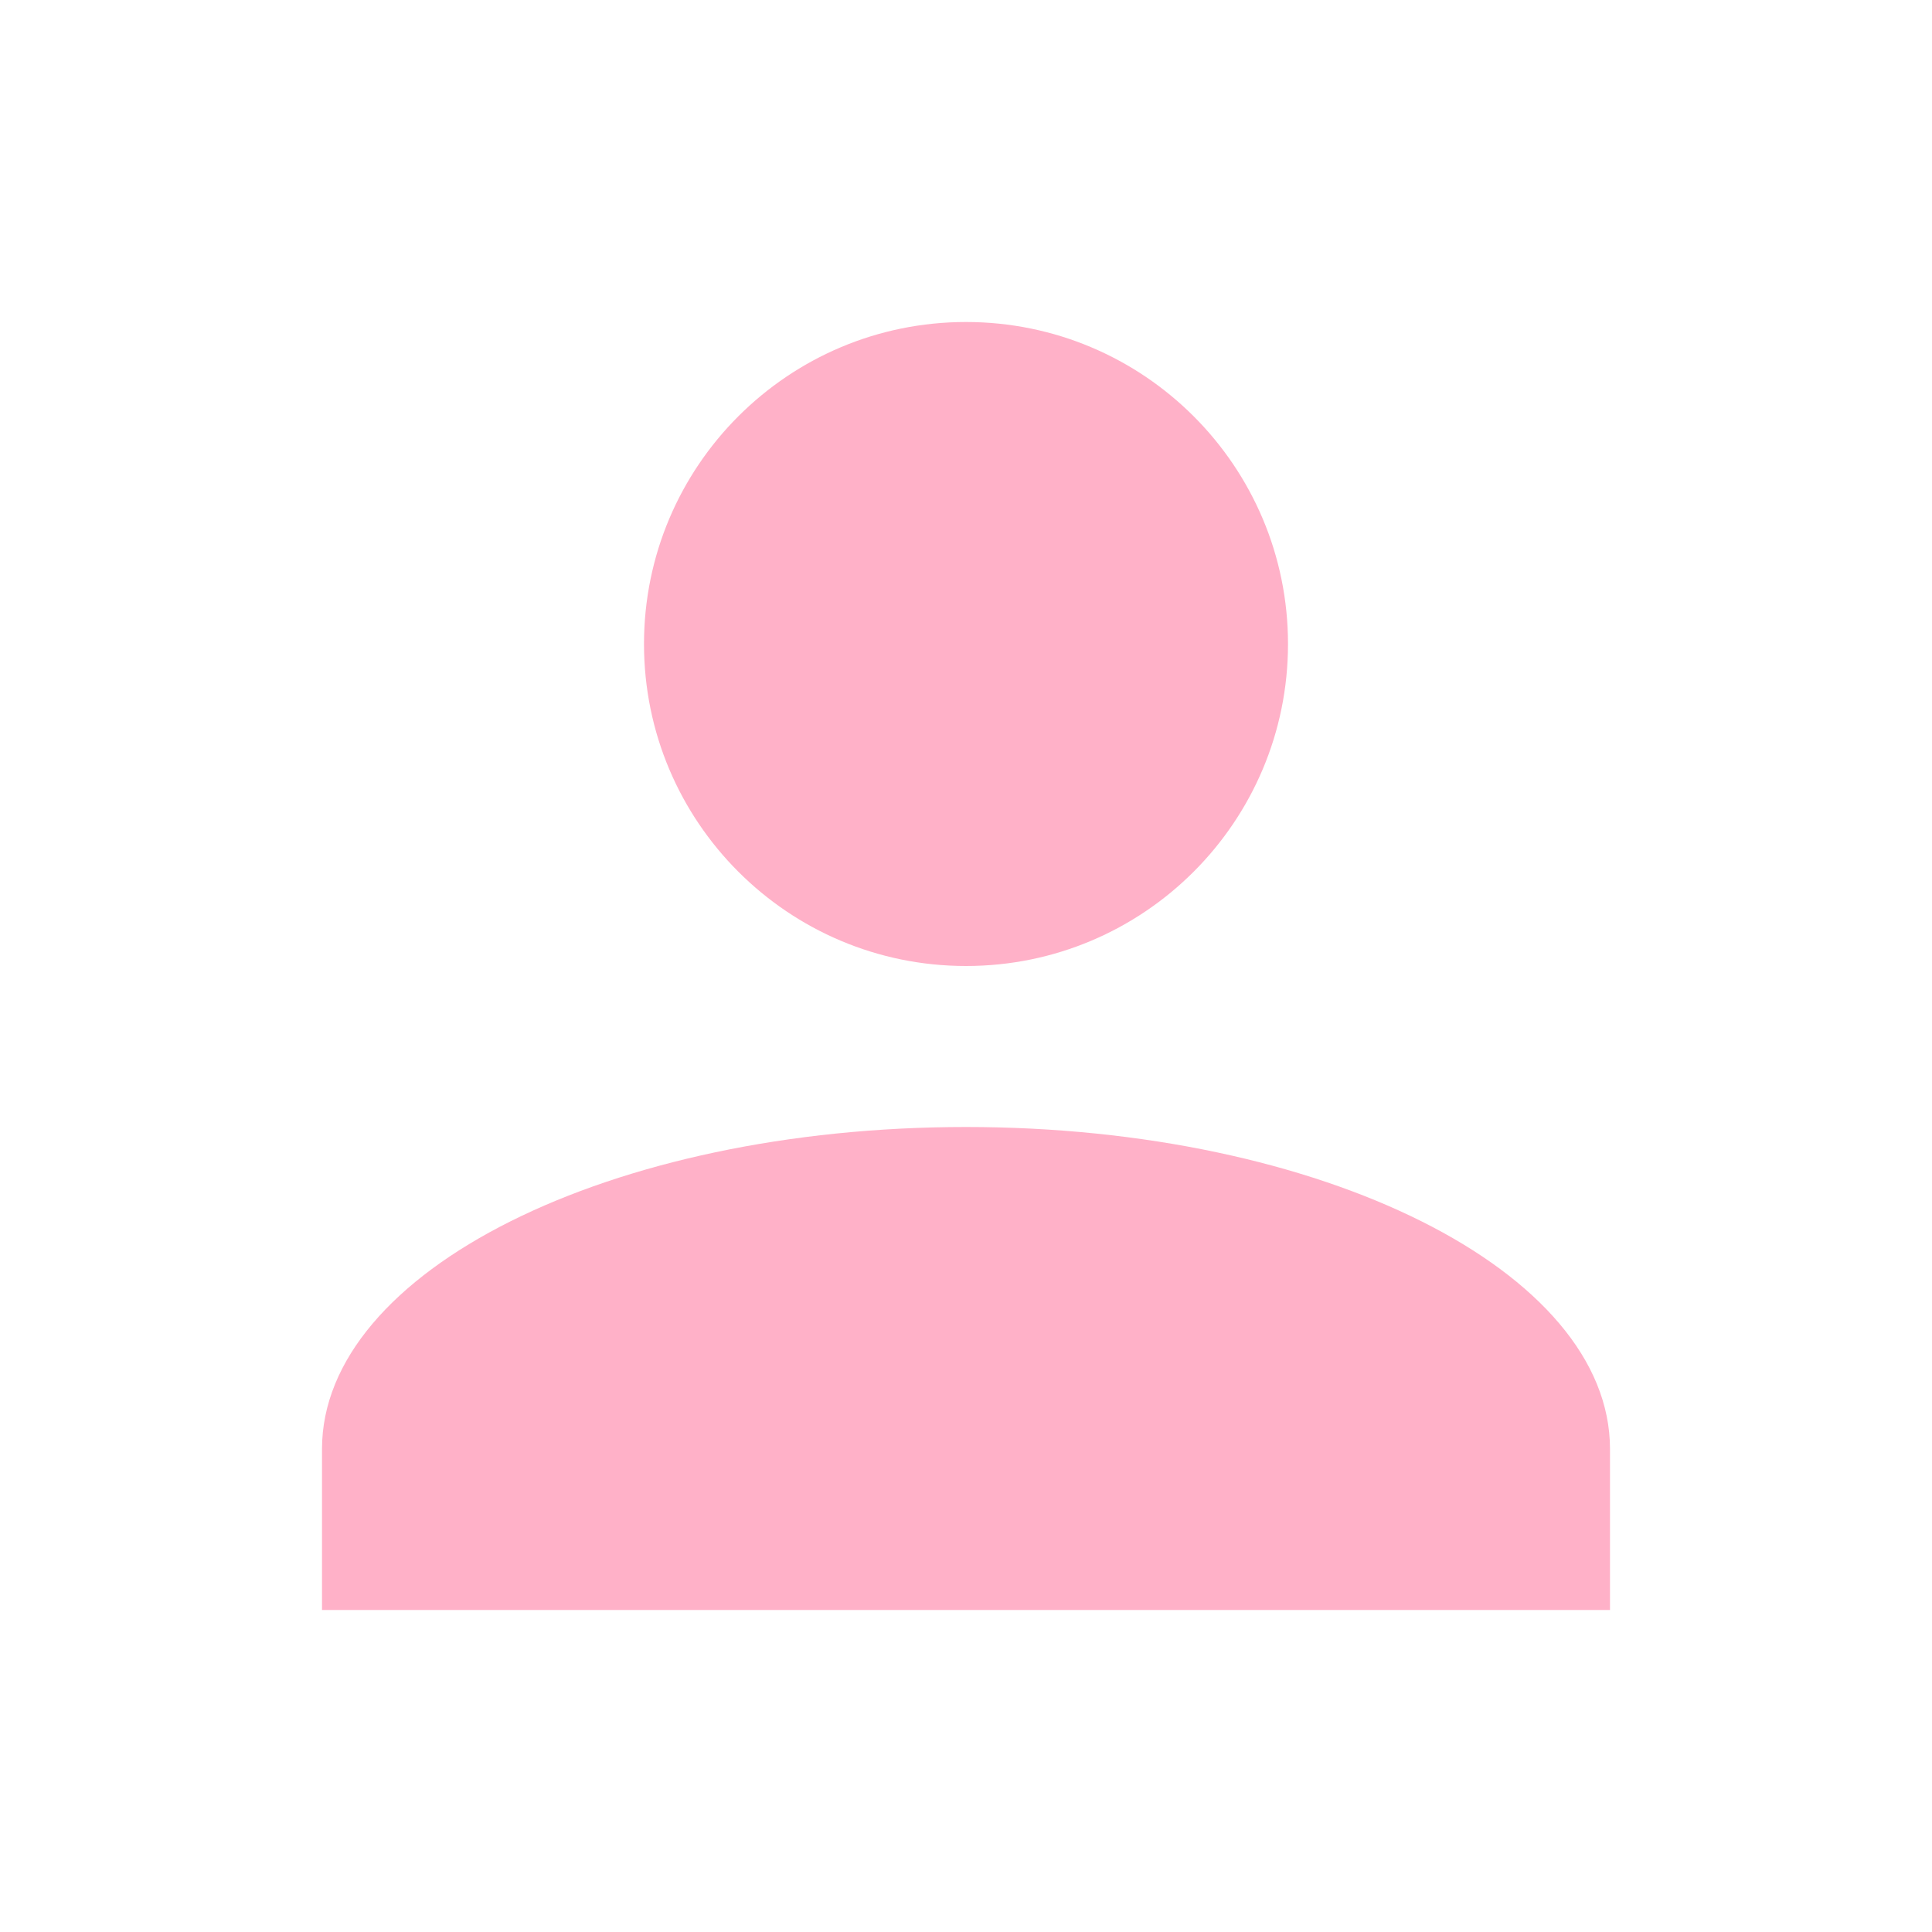
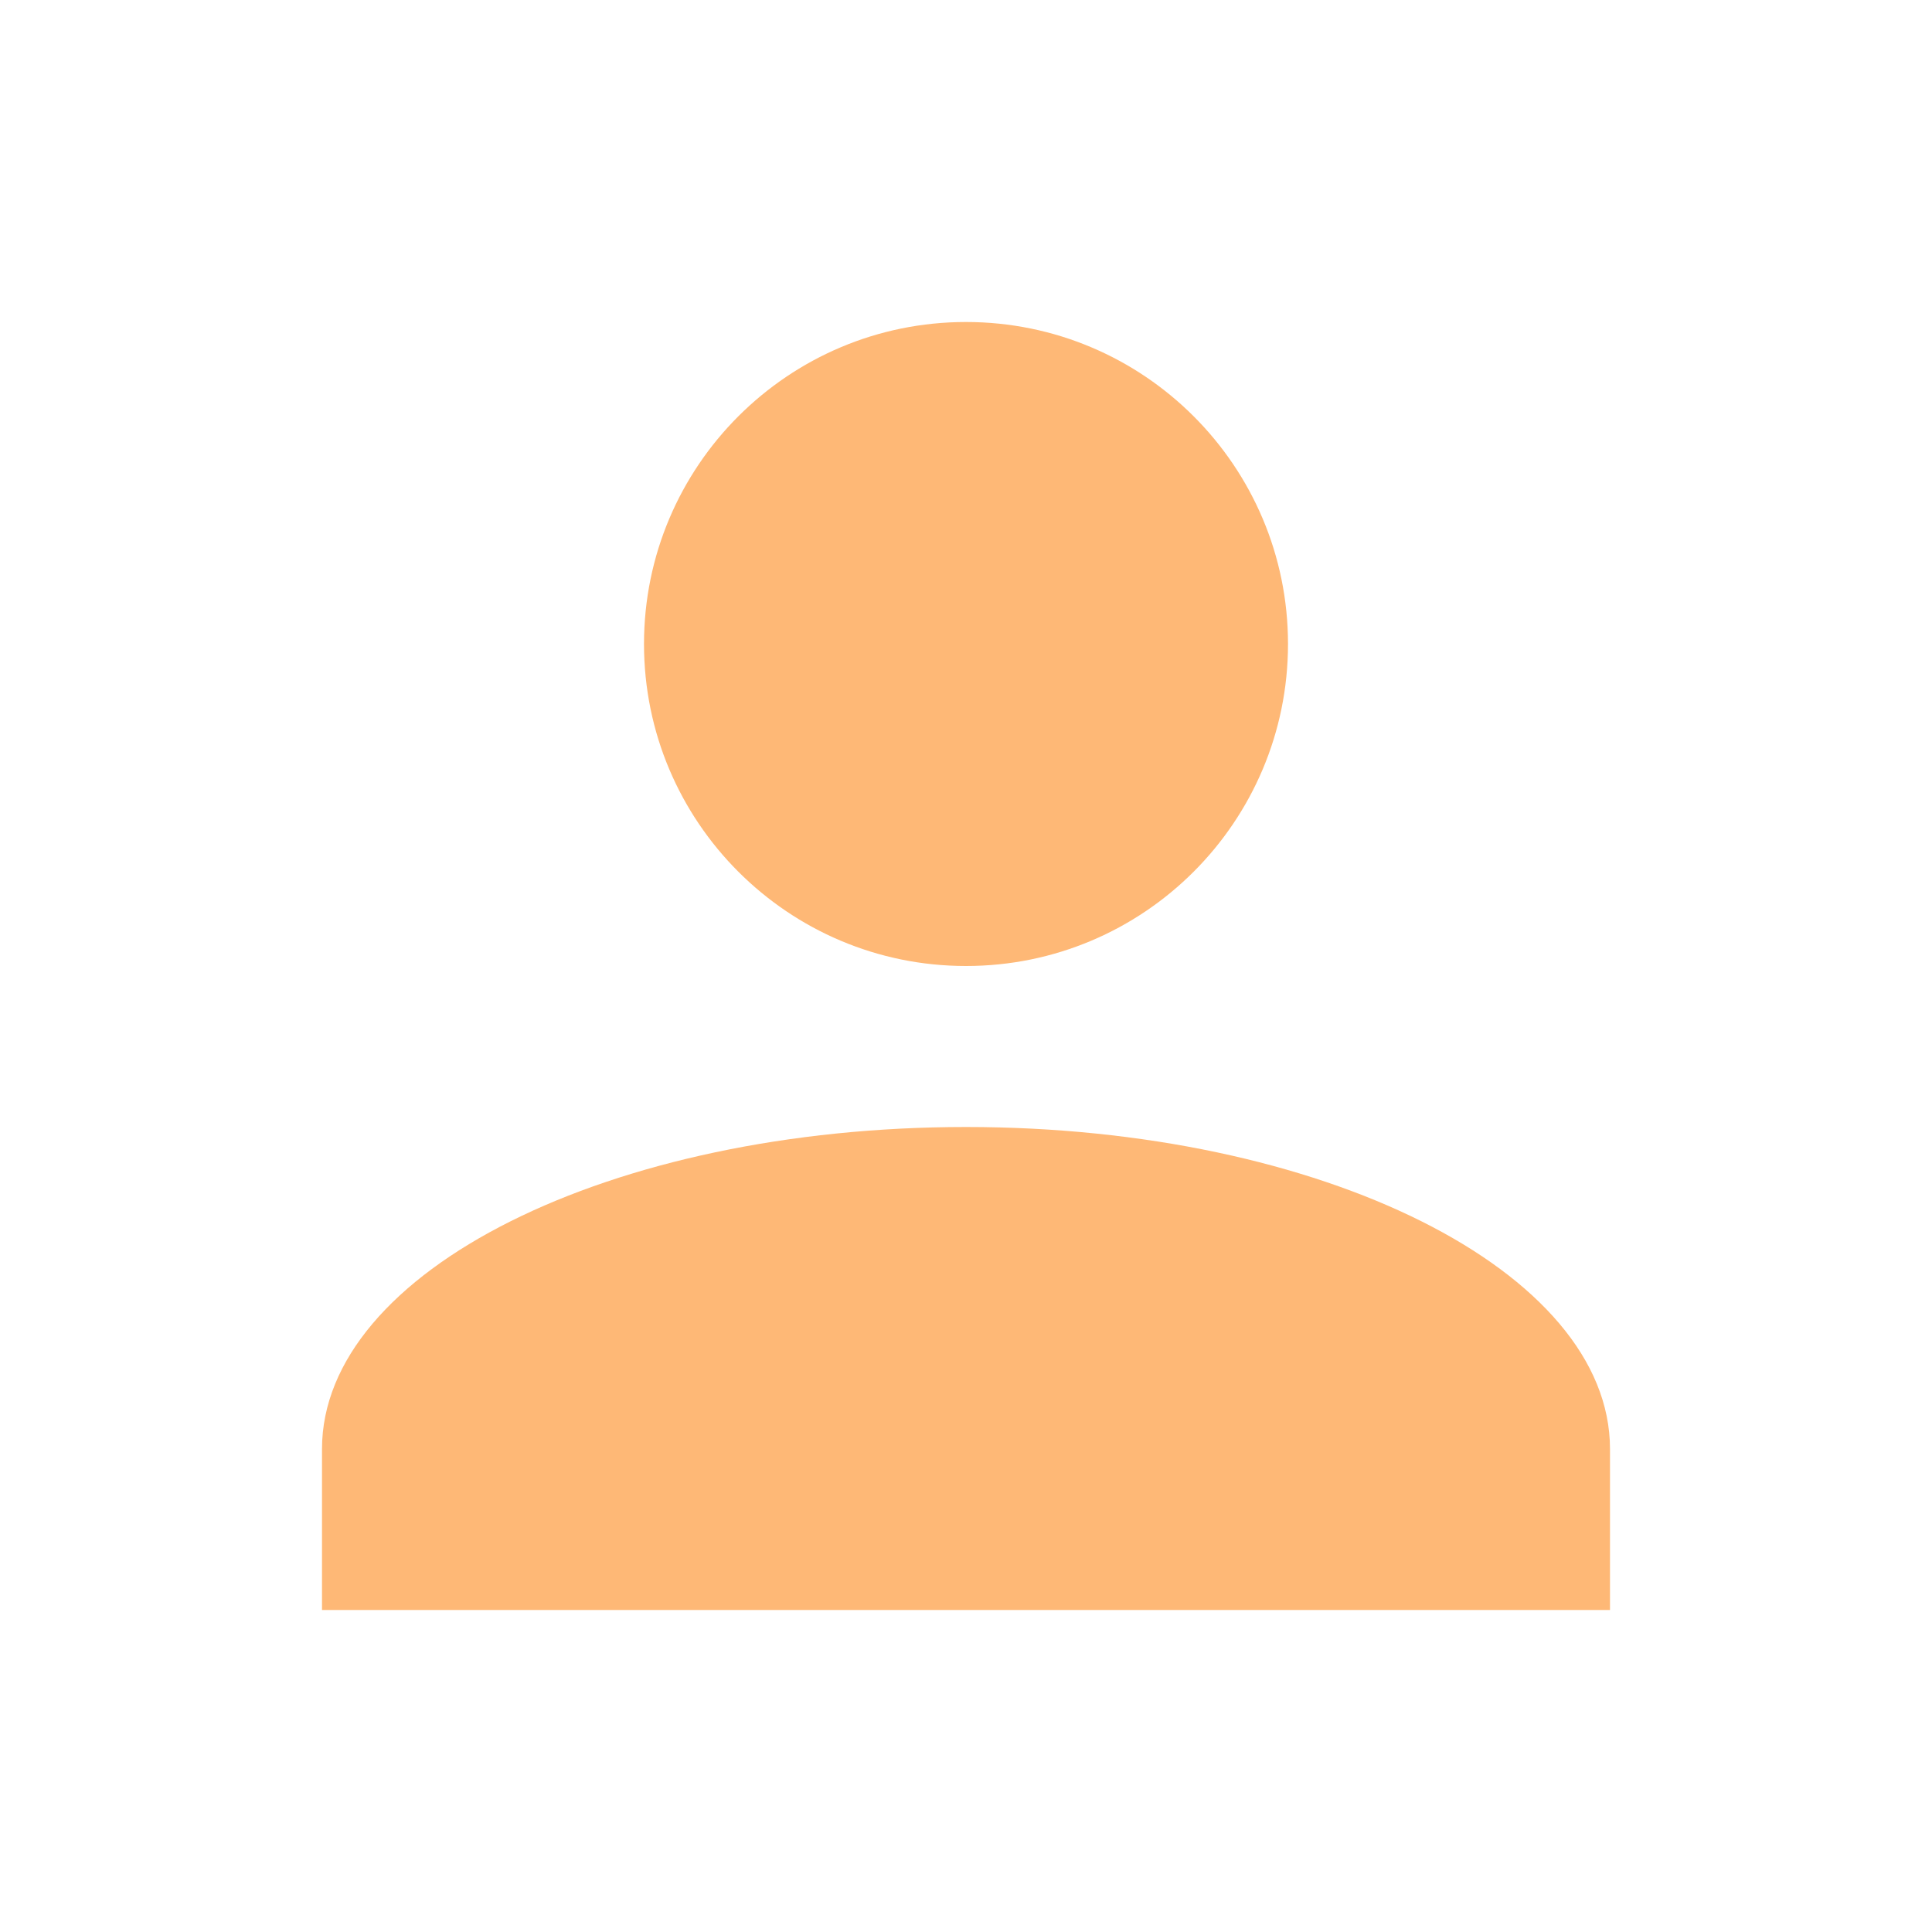
- <svg xmlns="http://www.w3.org/2000/svg" fill="#FFB1C8" preserveAspectRatio="xMidYMid meet" id="mdi-account" viewBox="0 0 24 24">
+ <svg xmlns="http://www.w3.org/2000/svg" fill="#FEB876" preserveAspectRatio="xMidYMid meet" id="mdi-account" viewBox="0 0 24 24">
  <path d="M12,4A4,4 0 0,1 16,8A4,4 0 0,1 12,12A4,4 0 0,1 8,8A4,4 0 0,1 12,4M12,14C16.42,14 20,15.79 20,18V20H4V18C4,15.79 7.58,14 12,14Z" />
</svg>
